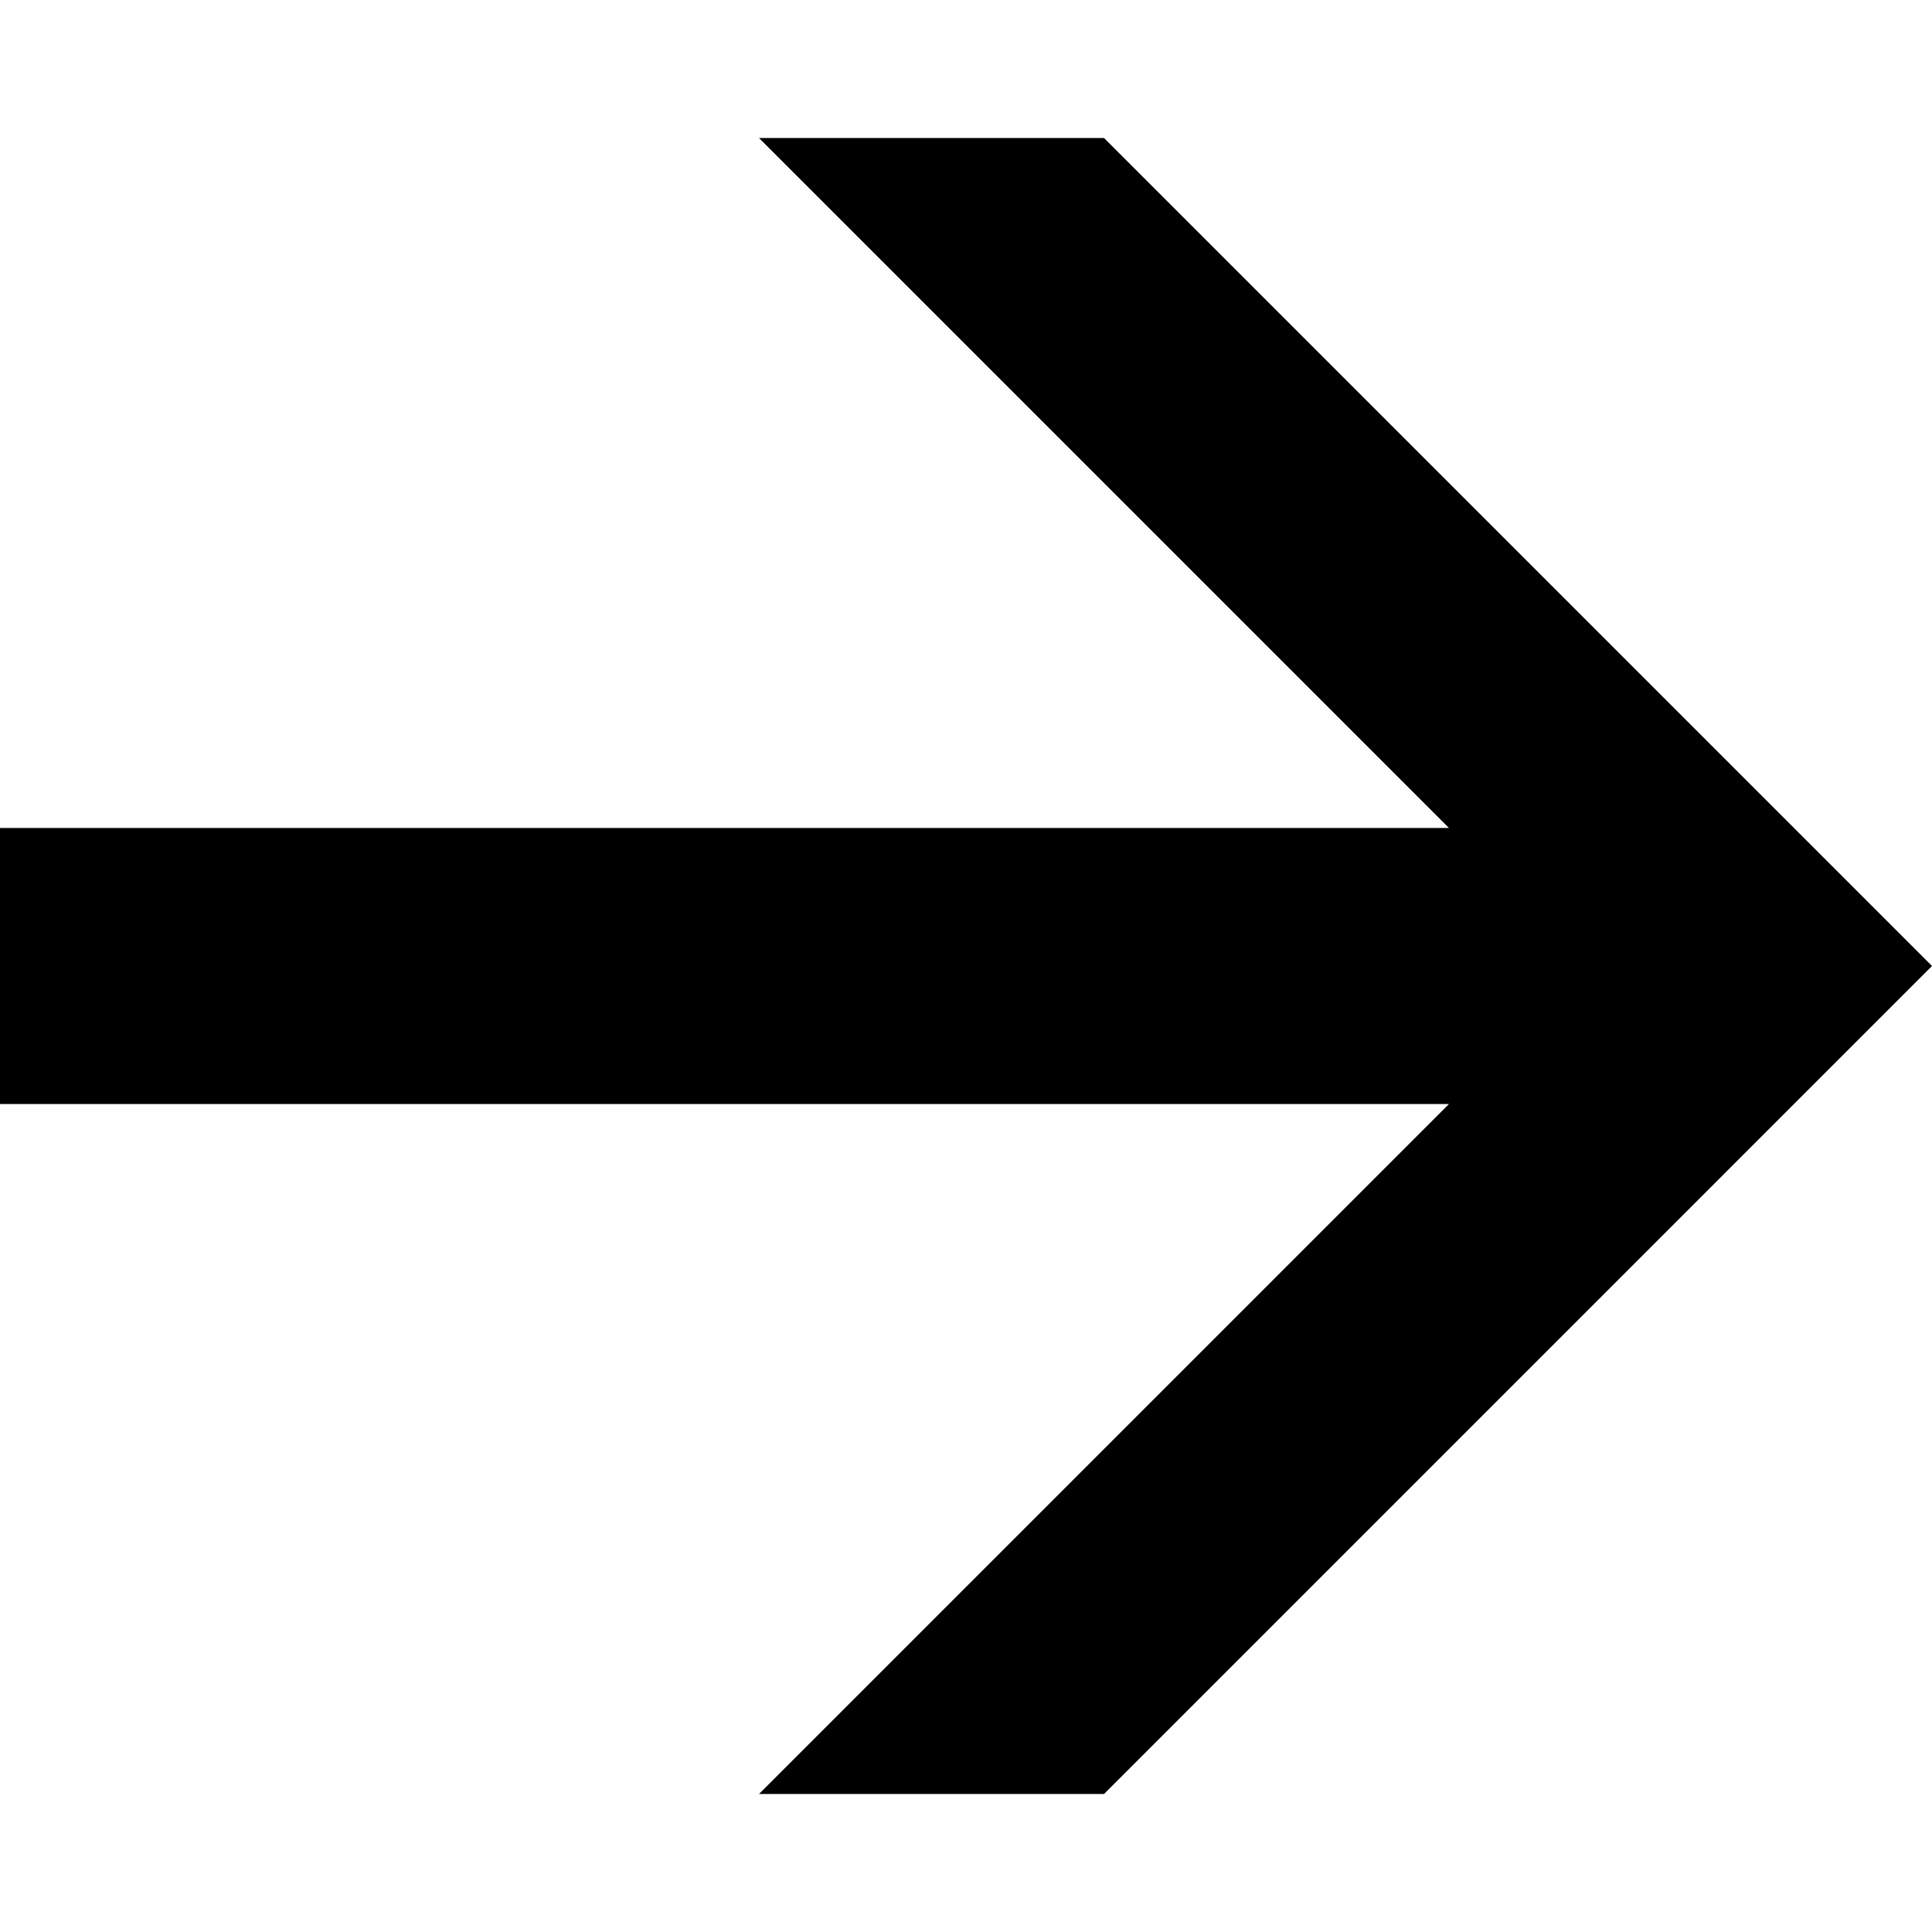
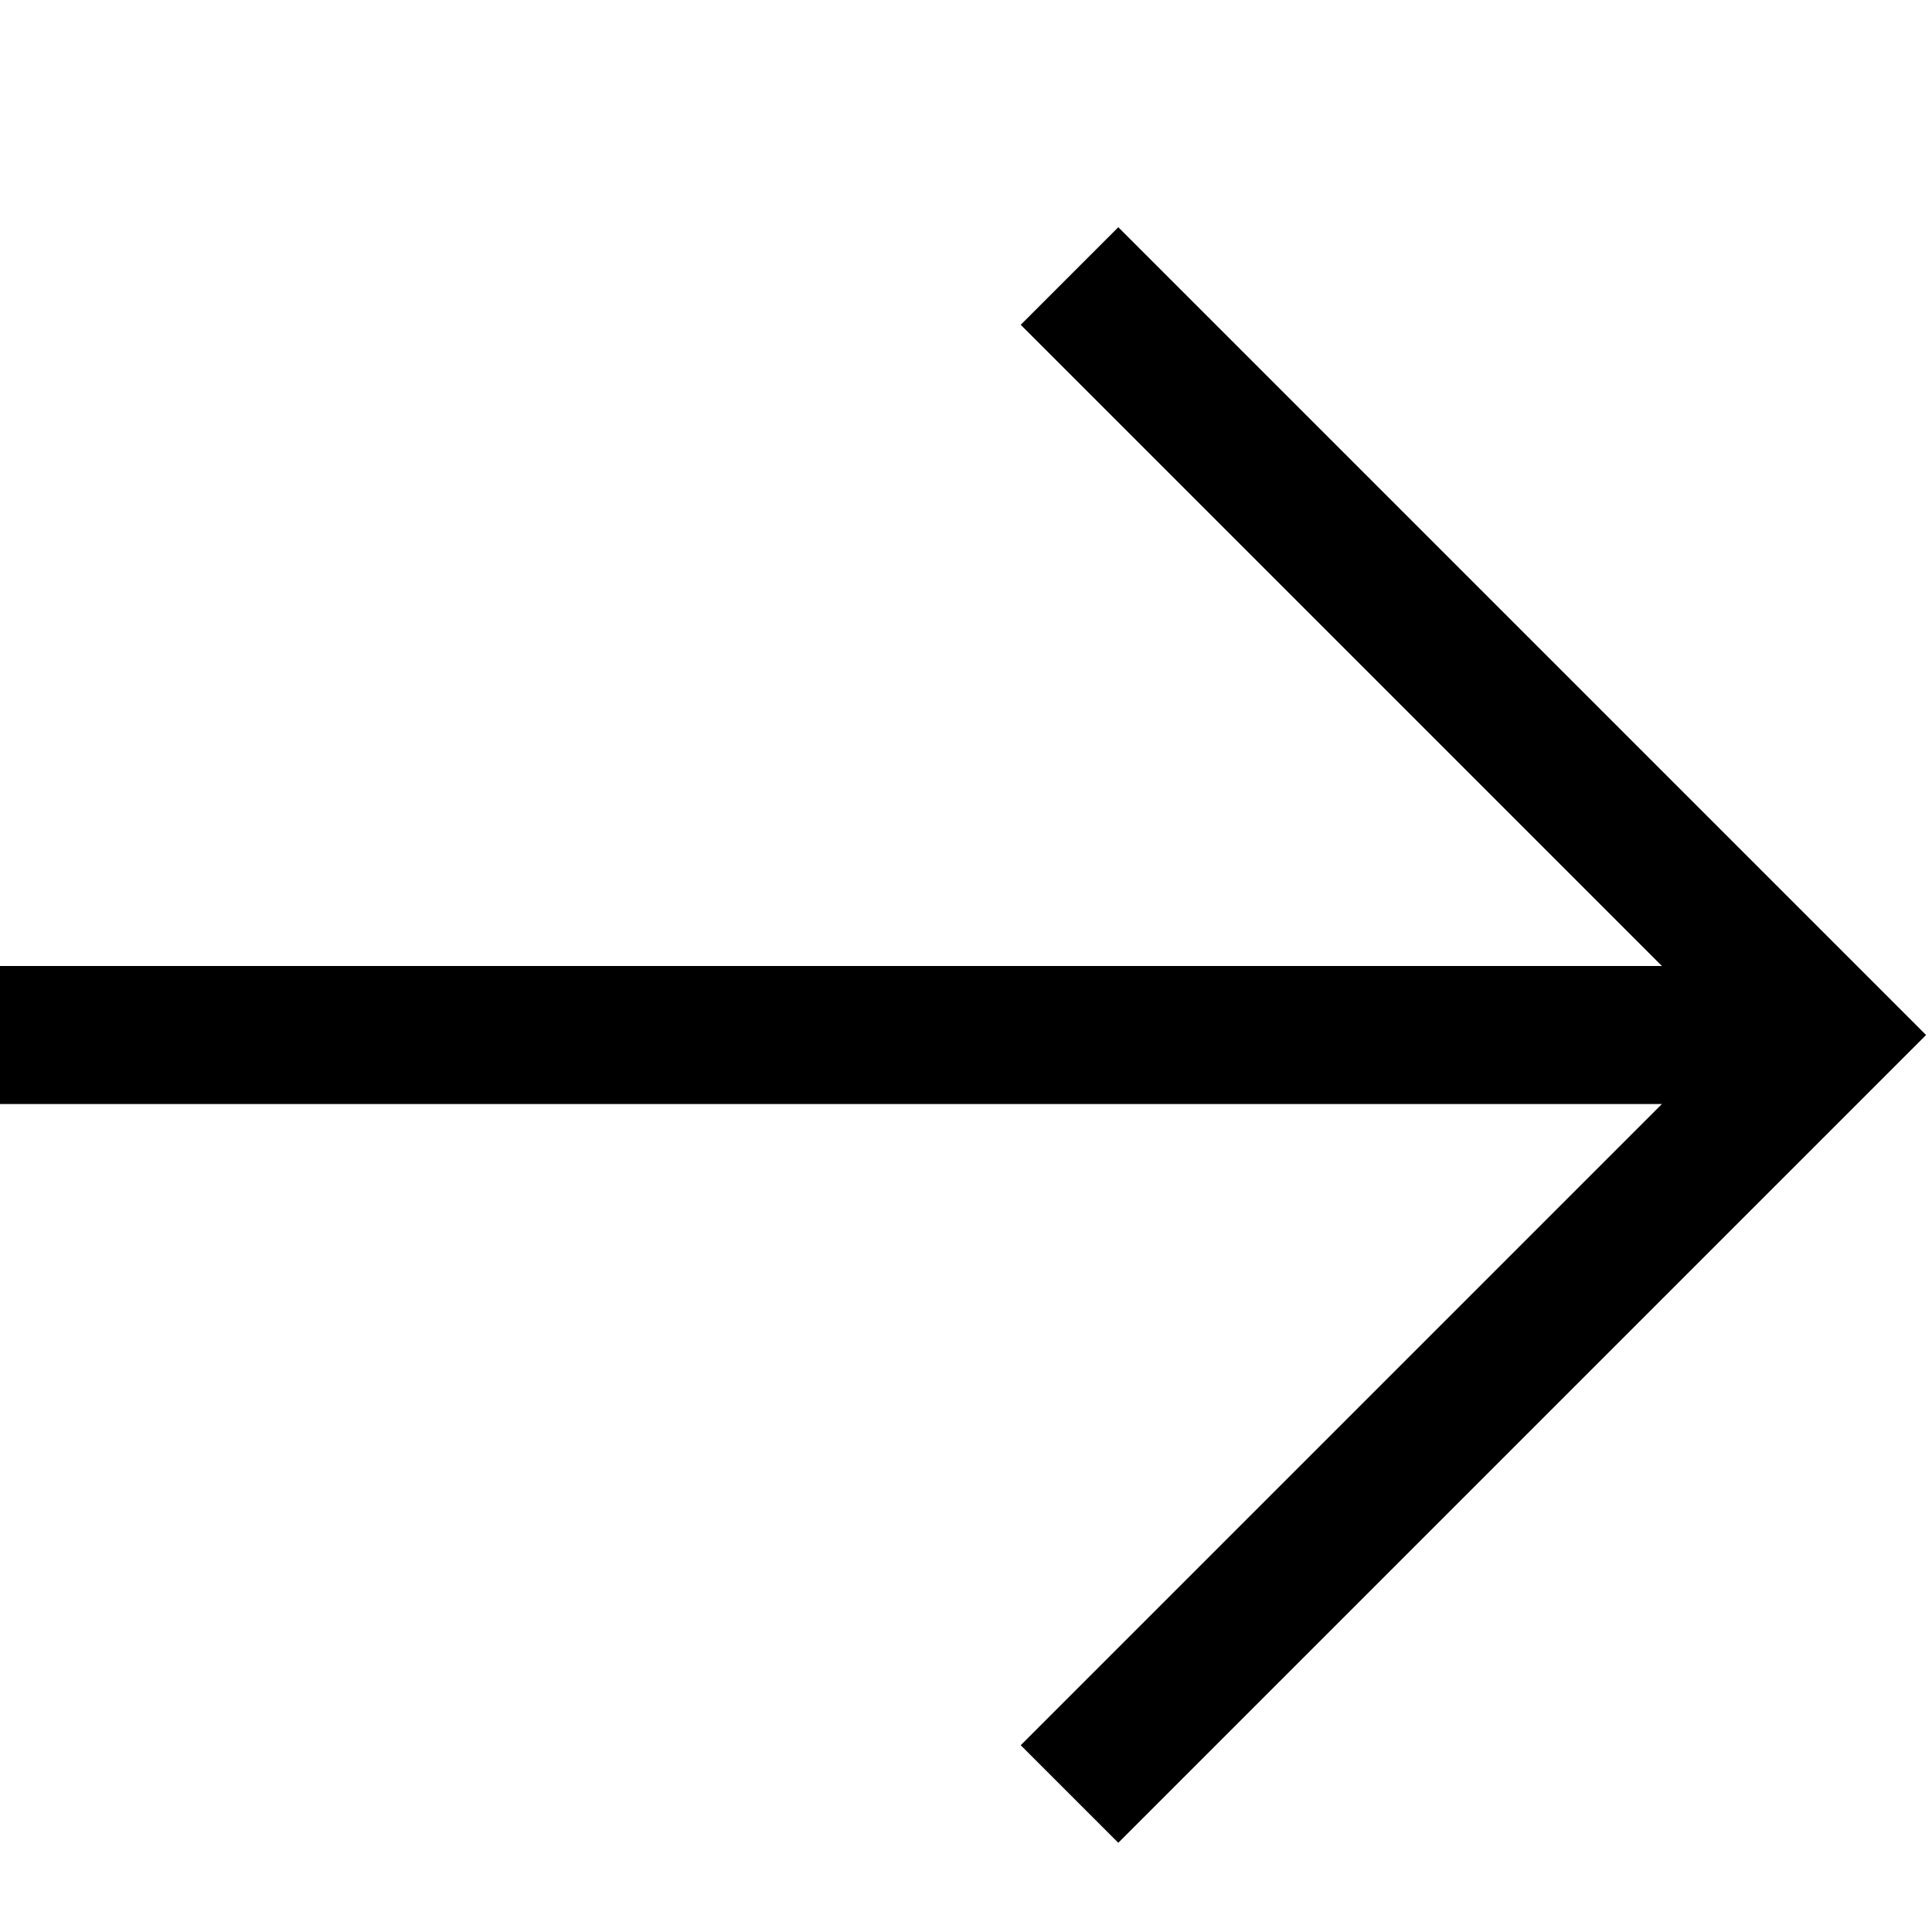
- <svg xmlns="http://www.w3.org/2000/svg" version="1.1" x="0px" y="0px" viewBox="0 0 448 448" style="enable-background:new 0 0 448 448;" xml:space="preserve">
-   <path id="arrow-right" d="M256.001,416h-80L336,256H0l0-64h336L176,32h80l192,192L256.001,416z" />
-   <g>
- </g>
-   <g>
- </g>
-   <g>
- </g>
-   <g>
- </g>
-   <g>
- </g>
-   <g>
- </g>
+ <svg xmlns="http://www.w3.org/2000/svg" viewBox="0 0 448 448" enable-background="new 0 0 448 448">
+   <path d="M0 224h385.375l-148.687-148.687 22.625-22.625 187.312 187.312-187.312 187.313-22.625-22.625 148.687-148.688h-385.375v-32z" />
</svg>
